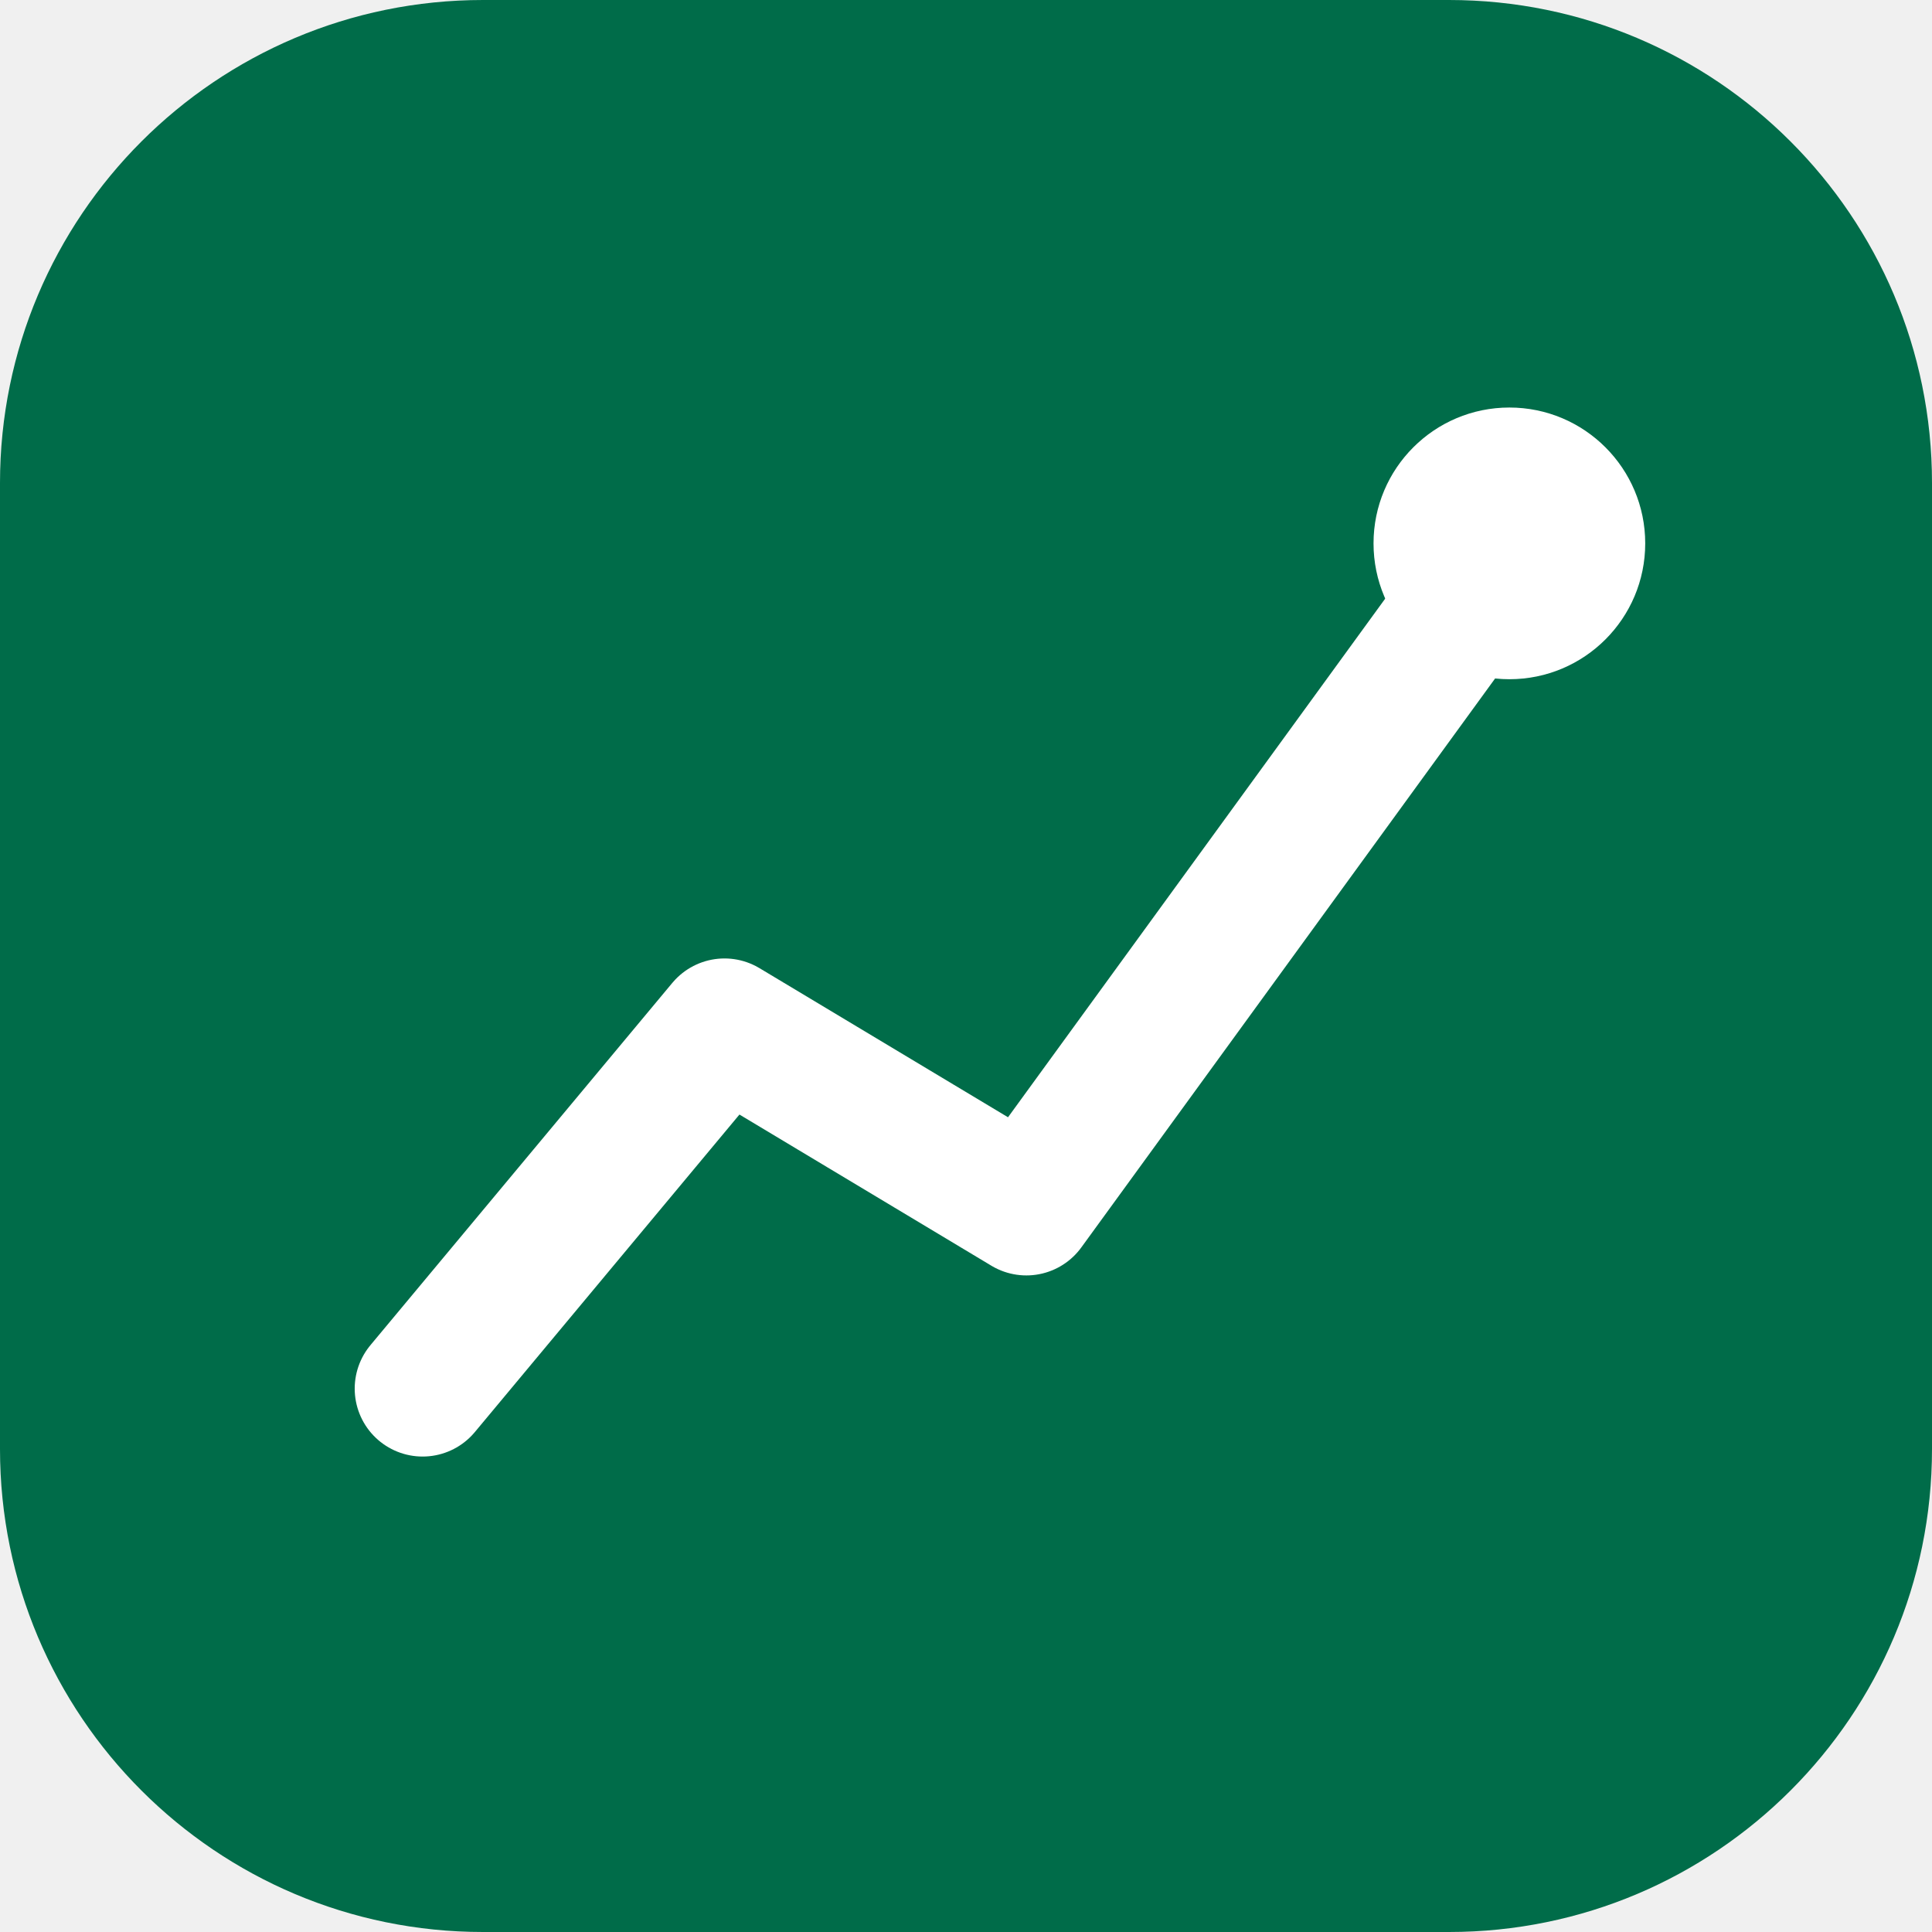
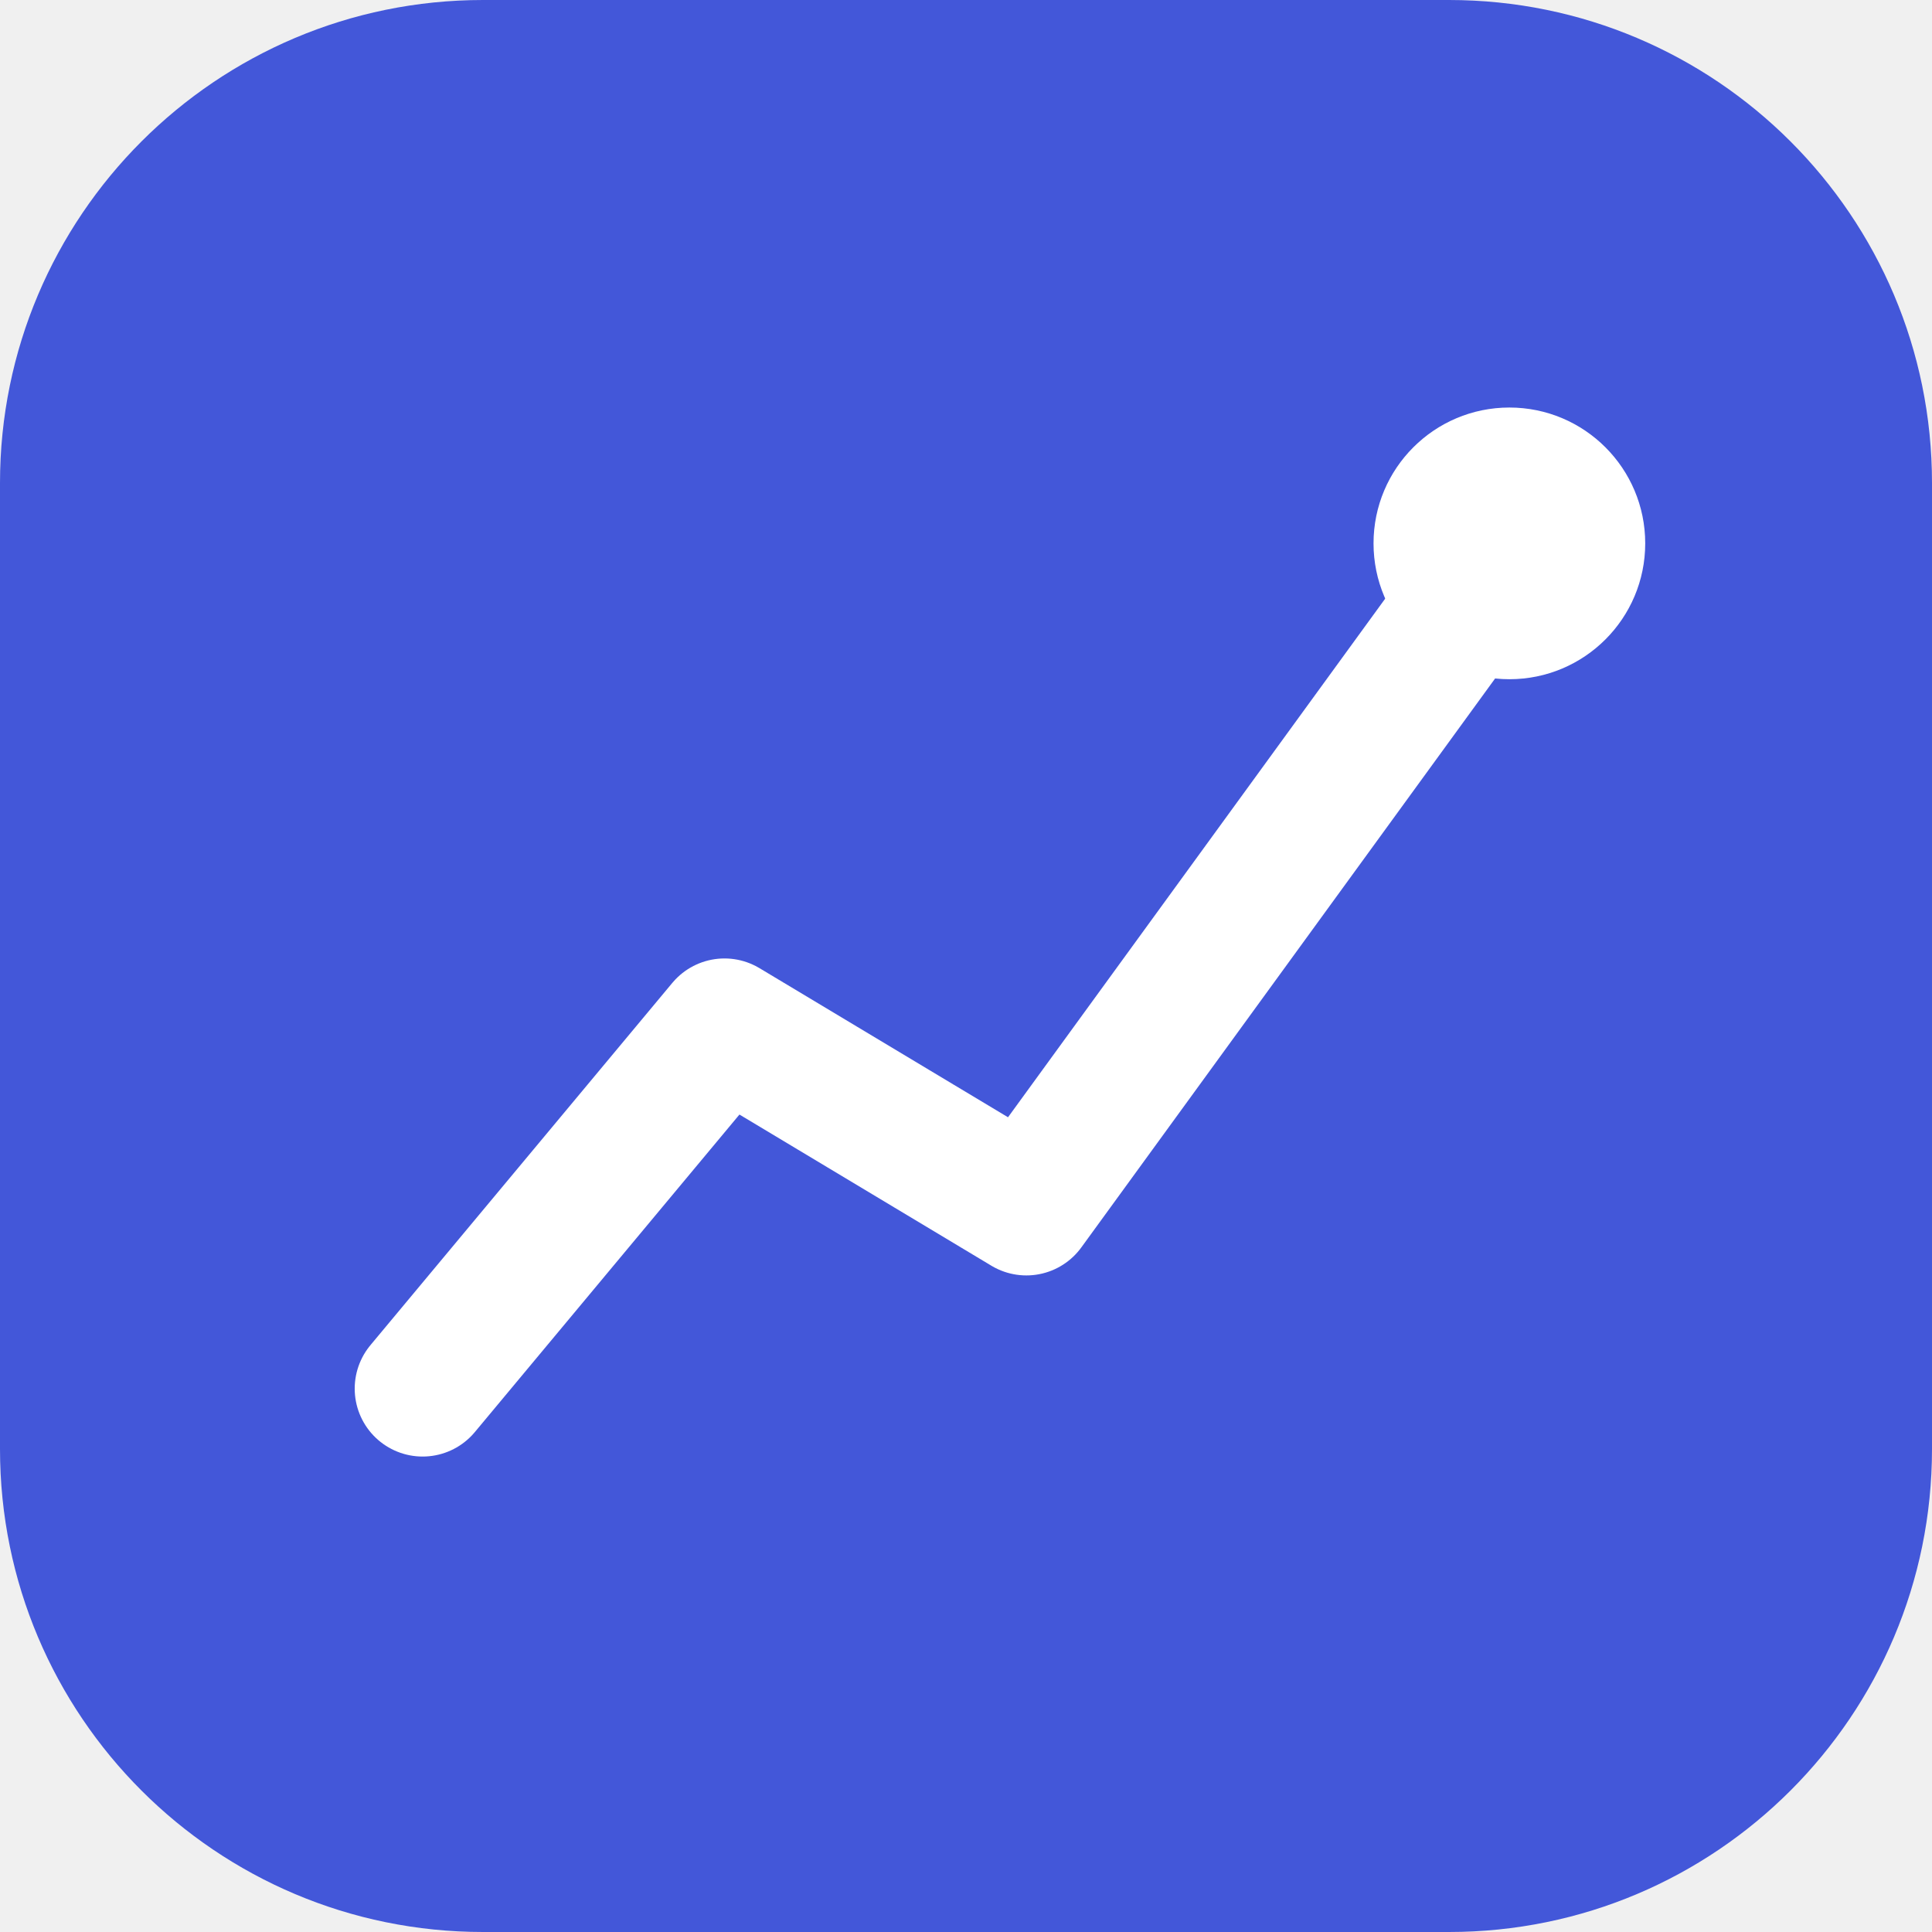
<svg xmlns="http://www.w3.org/2000/svg" viewBox="0 0 32 32" fill="none">
-   <rect width="32" height="32" rx="8" fill="#006C49" />
+   <rect width="32" height="32" rx="8" fill="#4357d9" />
  <path d="M7 23 L12 17 L17 20 L25 9" stroke="#ffffff" stroke-width="2.25" stroke-linecap="round" stroke-linejoin="round" />
  <circle cx="25" cy="9" r="2.25" fill="#ffffff" />
</svg>
